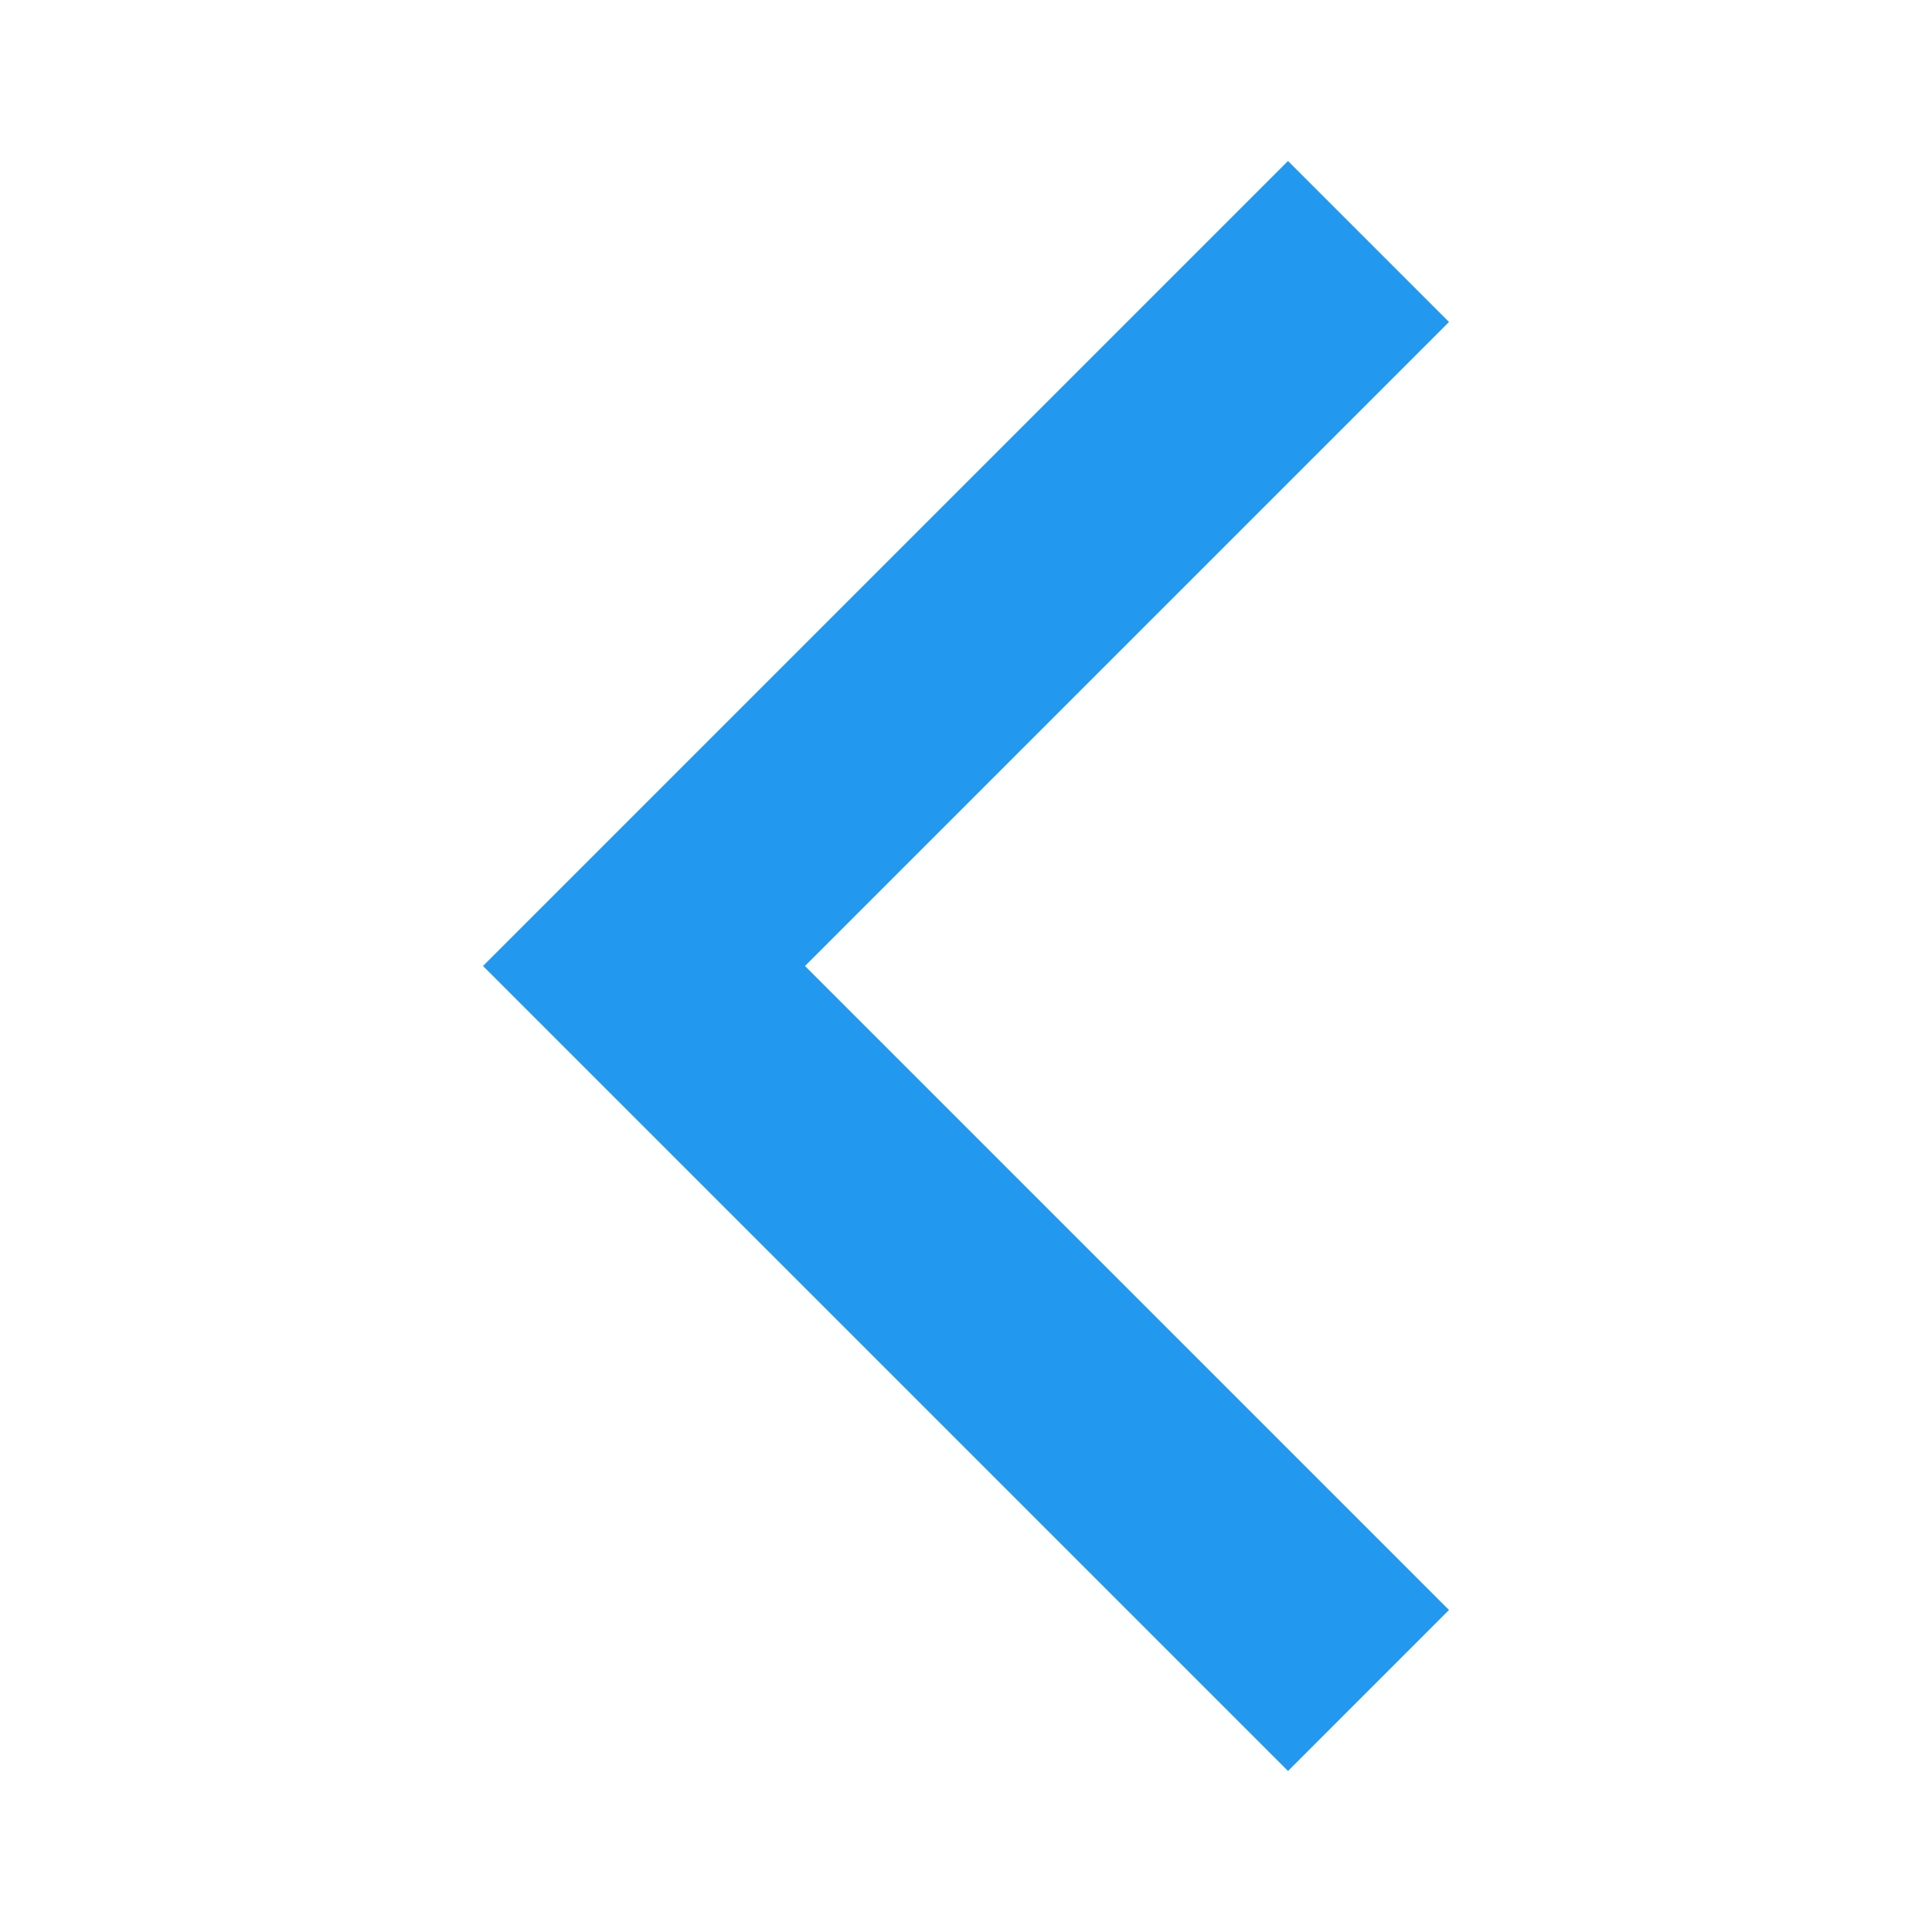
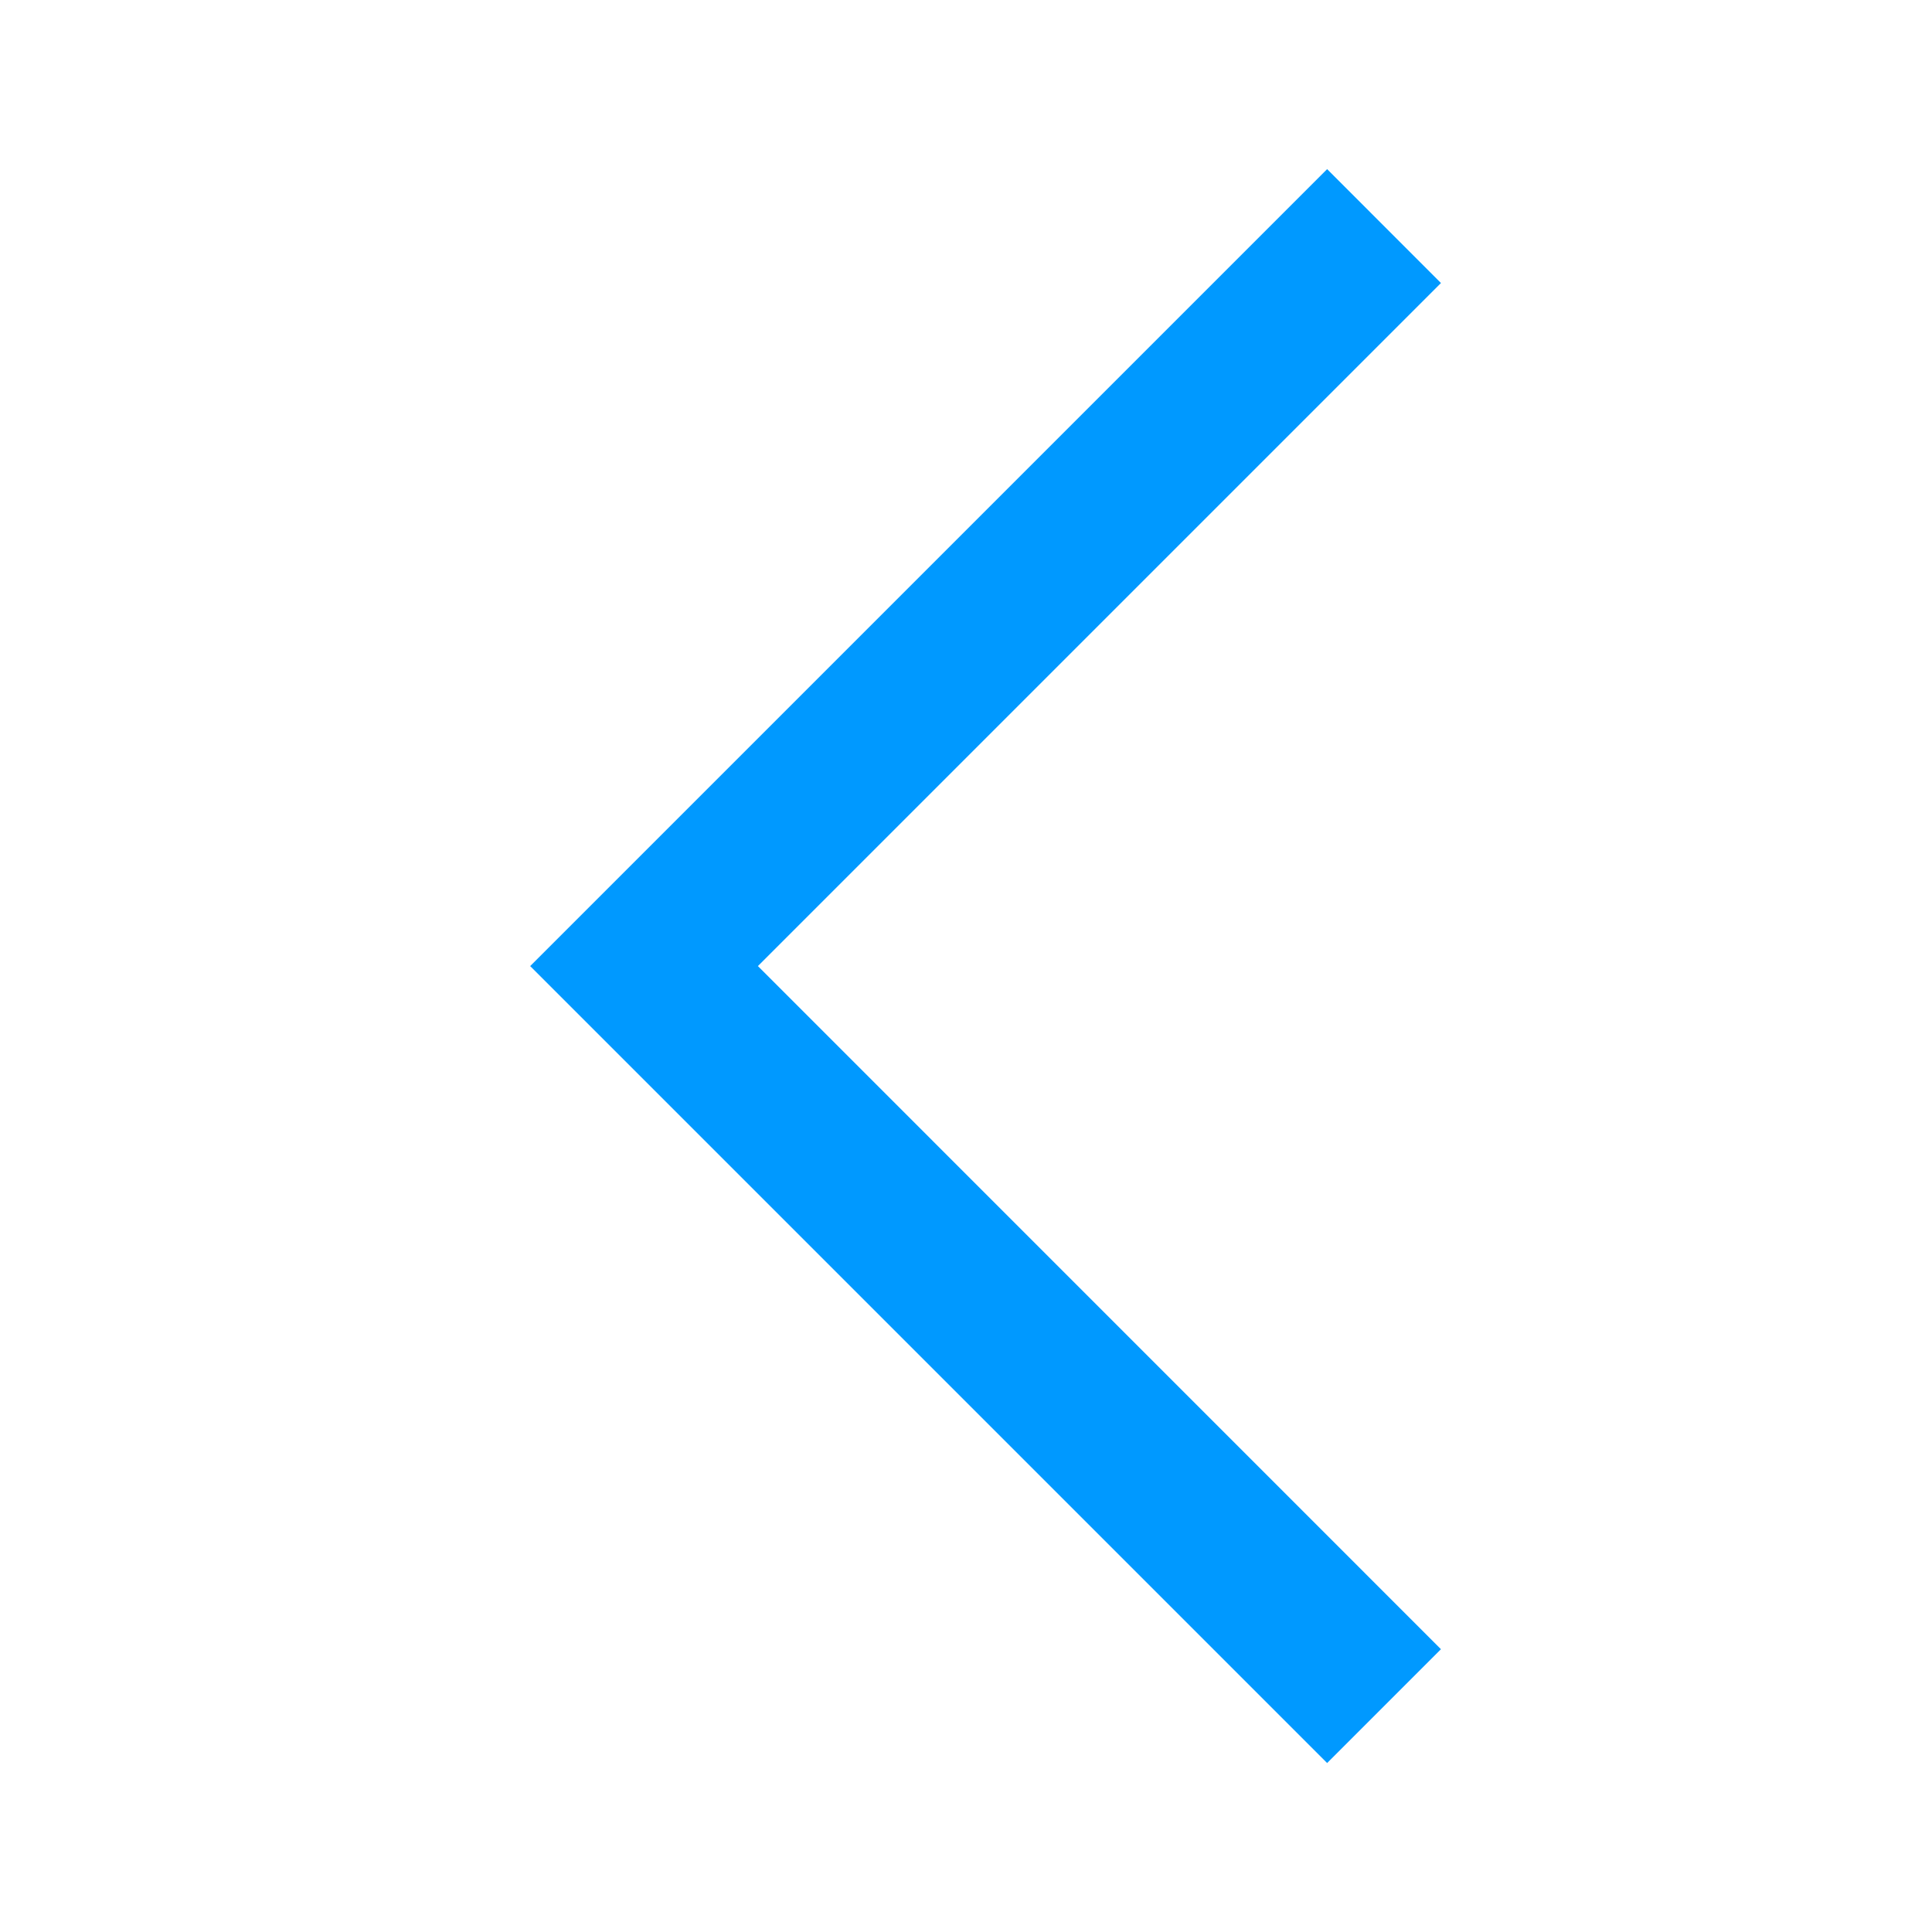
<svg xmlns="http://www.w3.org/2000/svg" width="24" height="24" viewBox="0 0 24 24">
  <defs>
    <clipPath id="b">
      <rect width="24" height="24" />
    </clipPath>
  </defs>
  <g id="a" clip-path="url(#b)">
-     <path d="M210,0,200,10l10,10,2-2-8-8,8-8Z" transform="translate(-194 2)" fill="#29e" />
+     <path d="M-240-50.1l1.415-1.415L-230.1-60l1.414,1.415-8.485,8.485,8.485,8.486L-230.1-40.2Z" transform="translate(246.586 62.101)" fill="#09f" />
  </g>
</svg>
